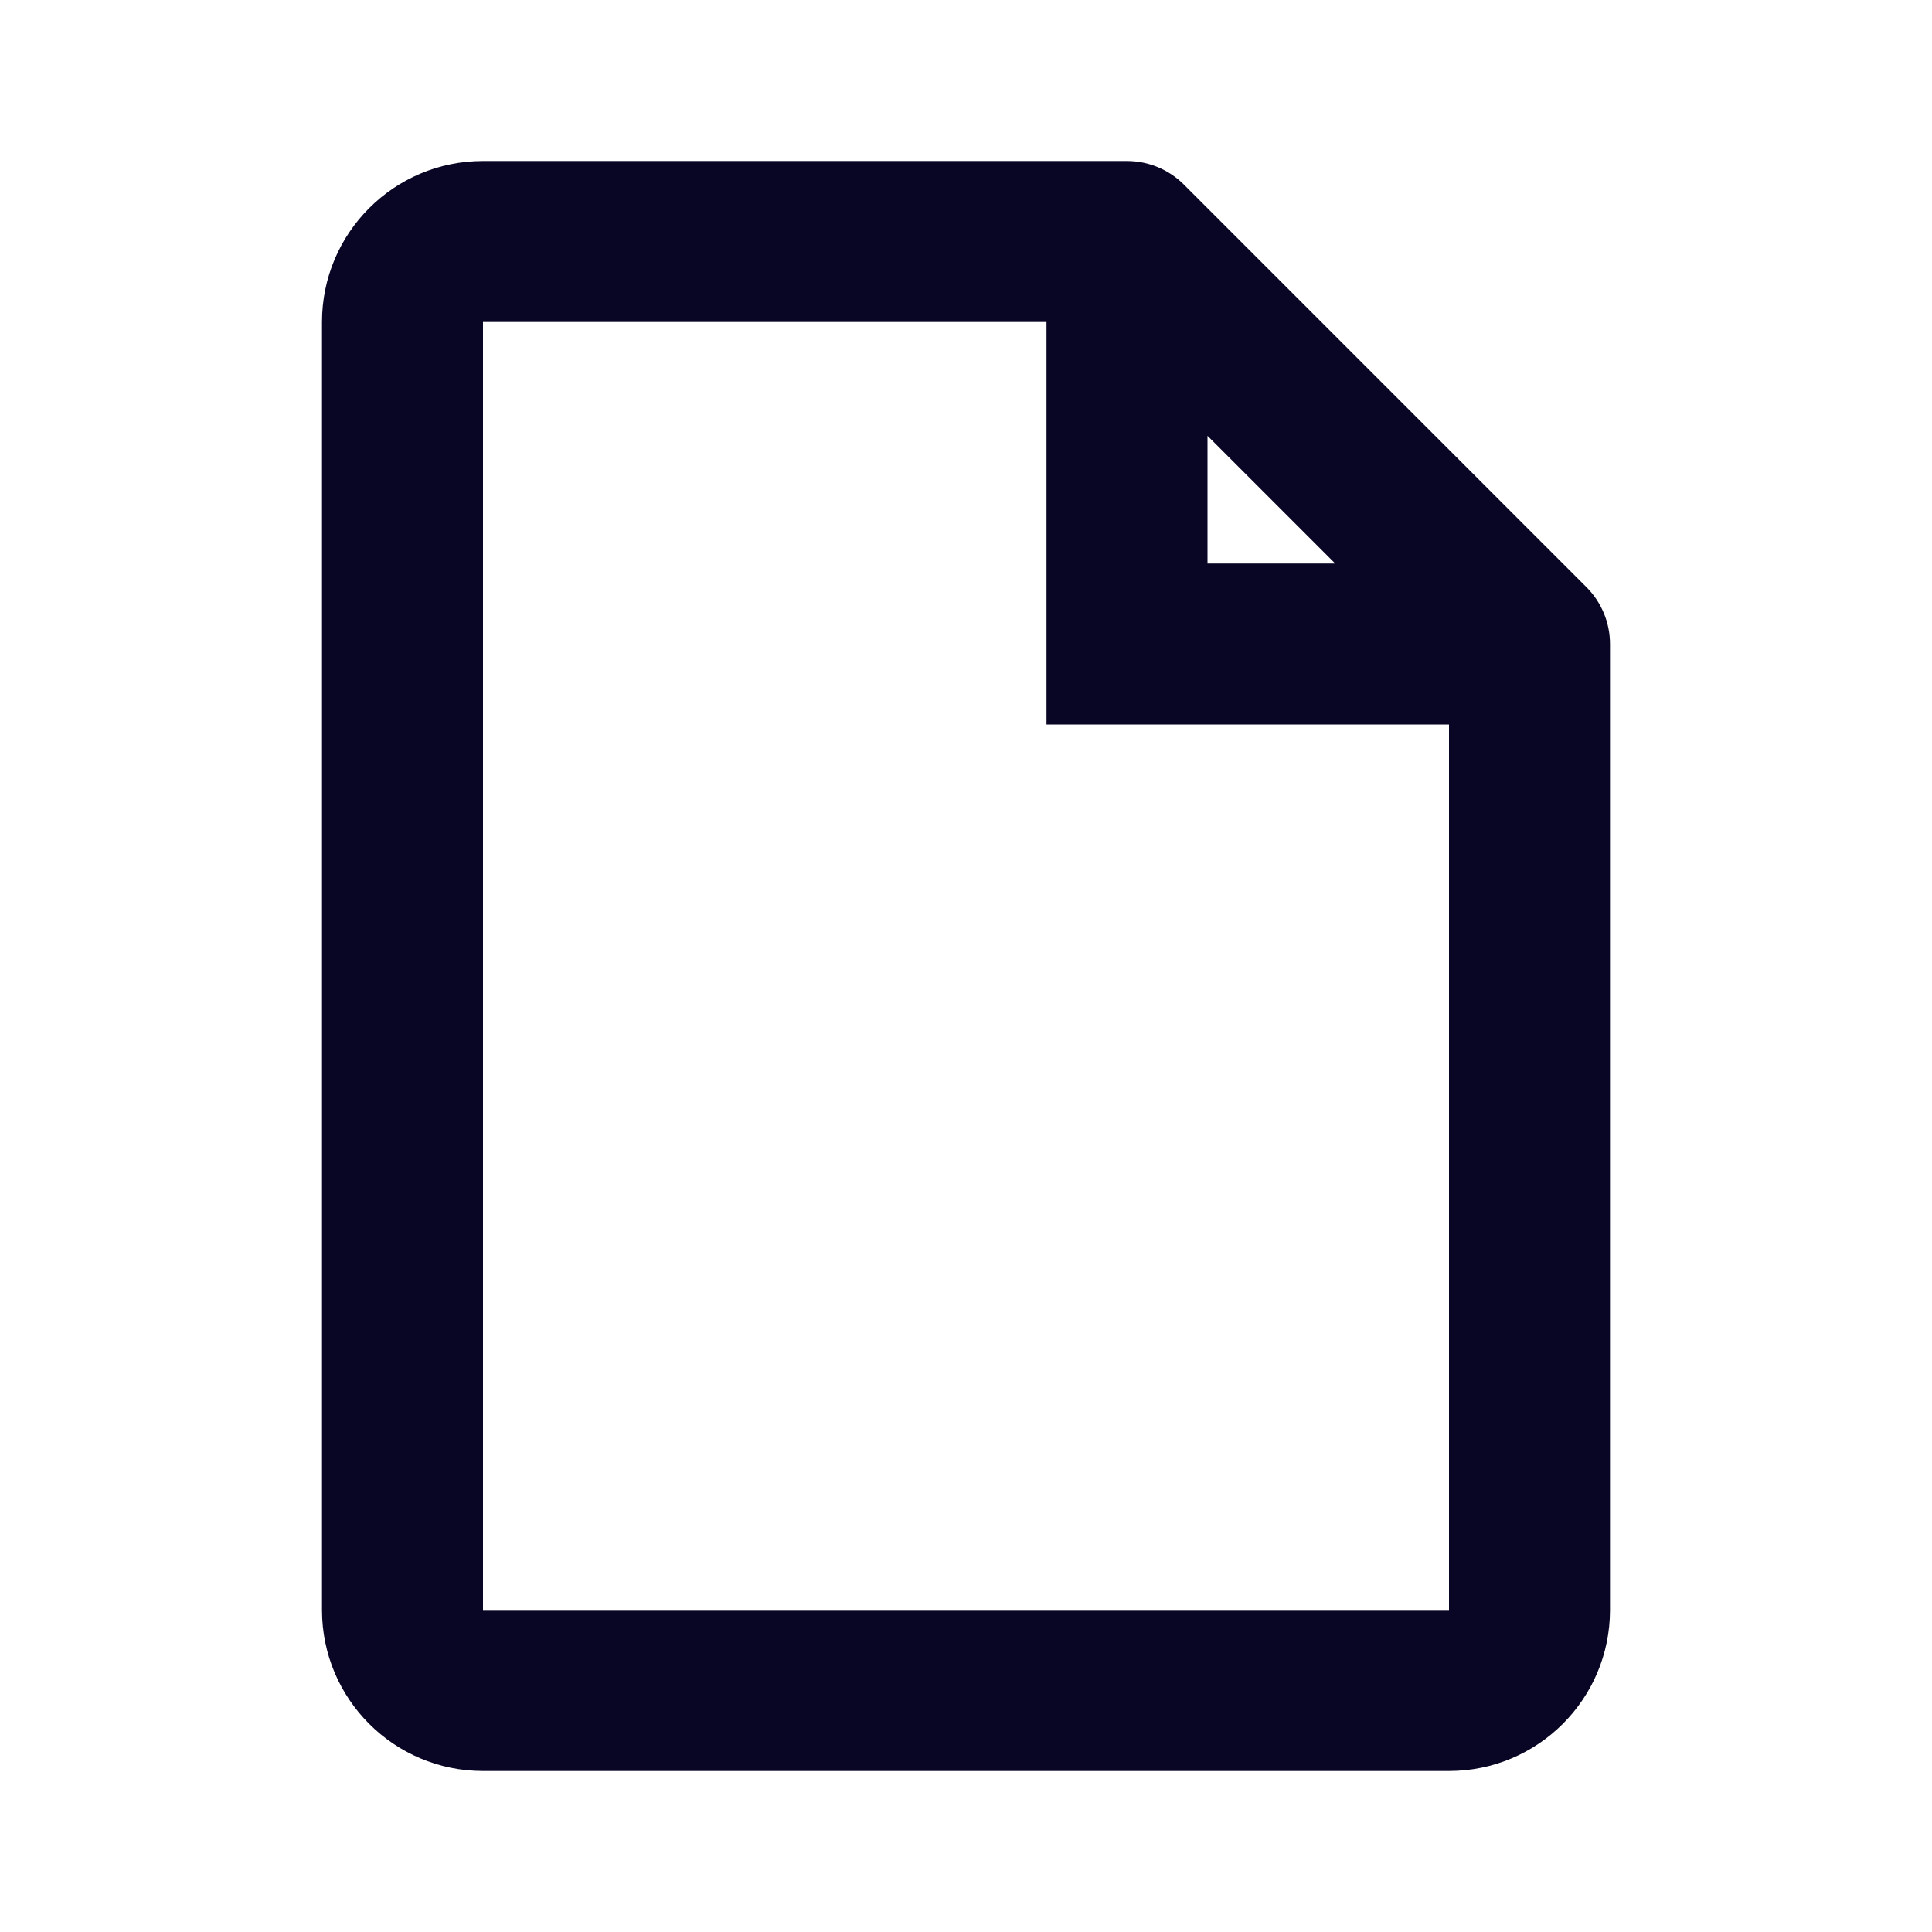
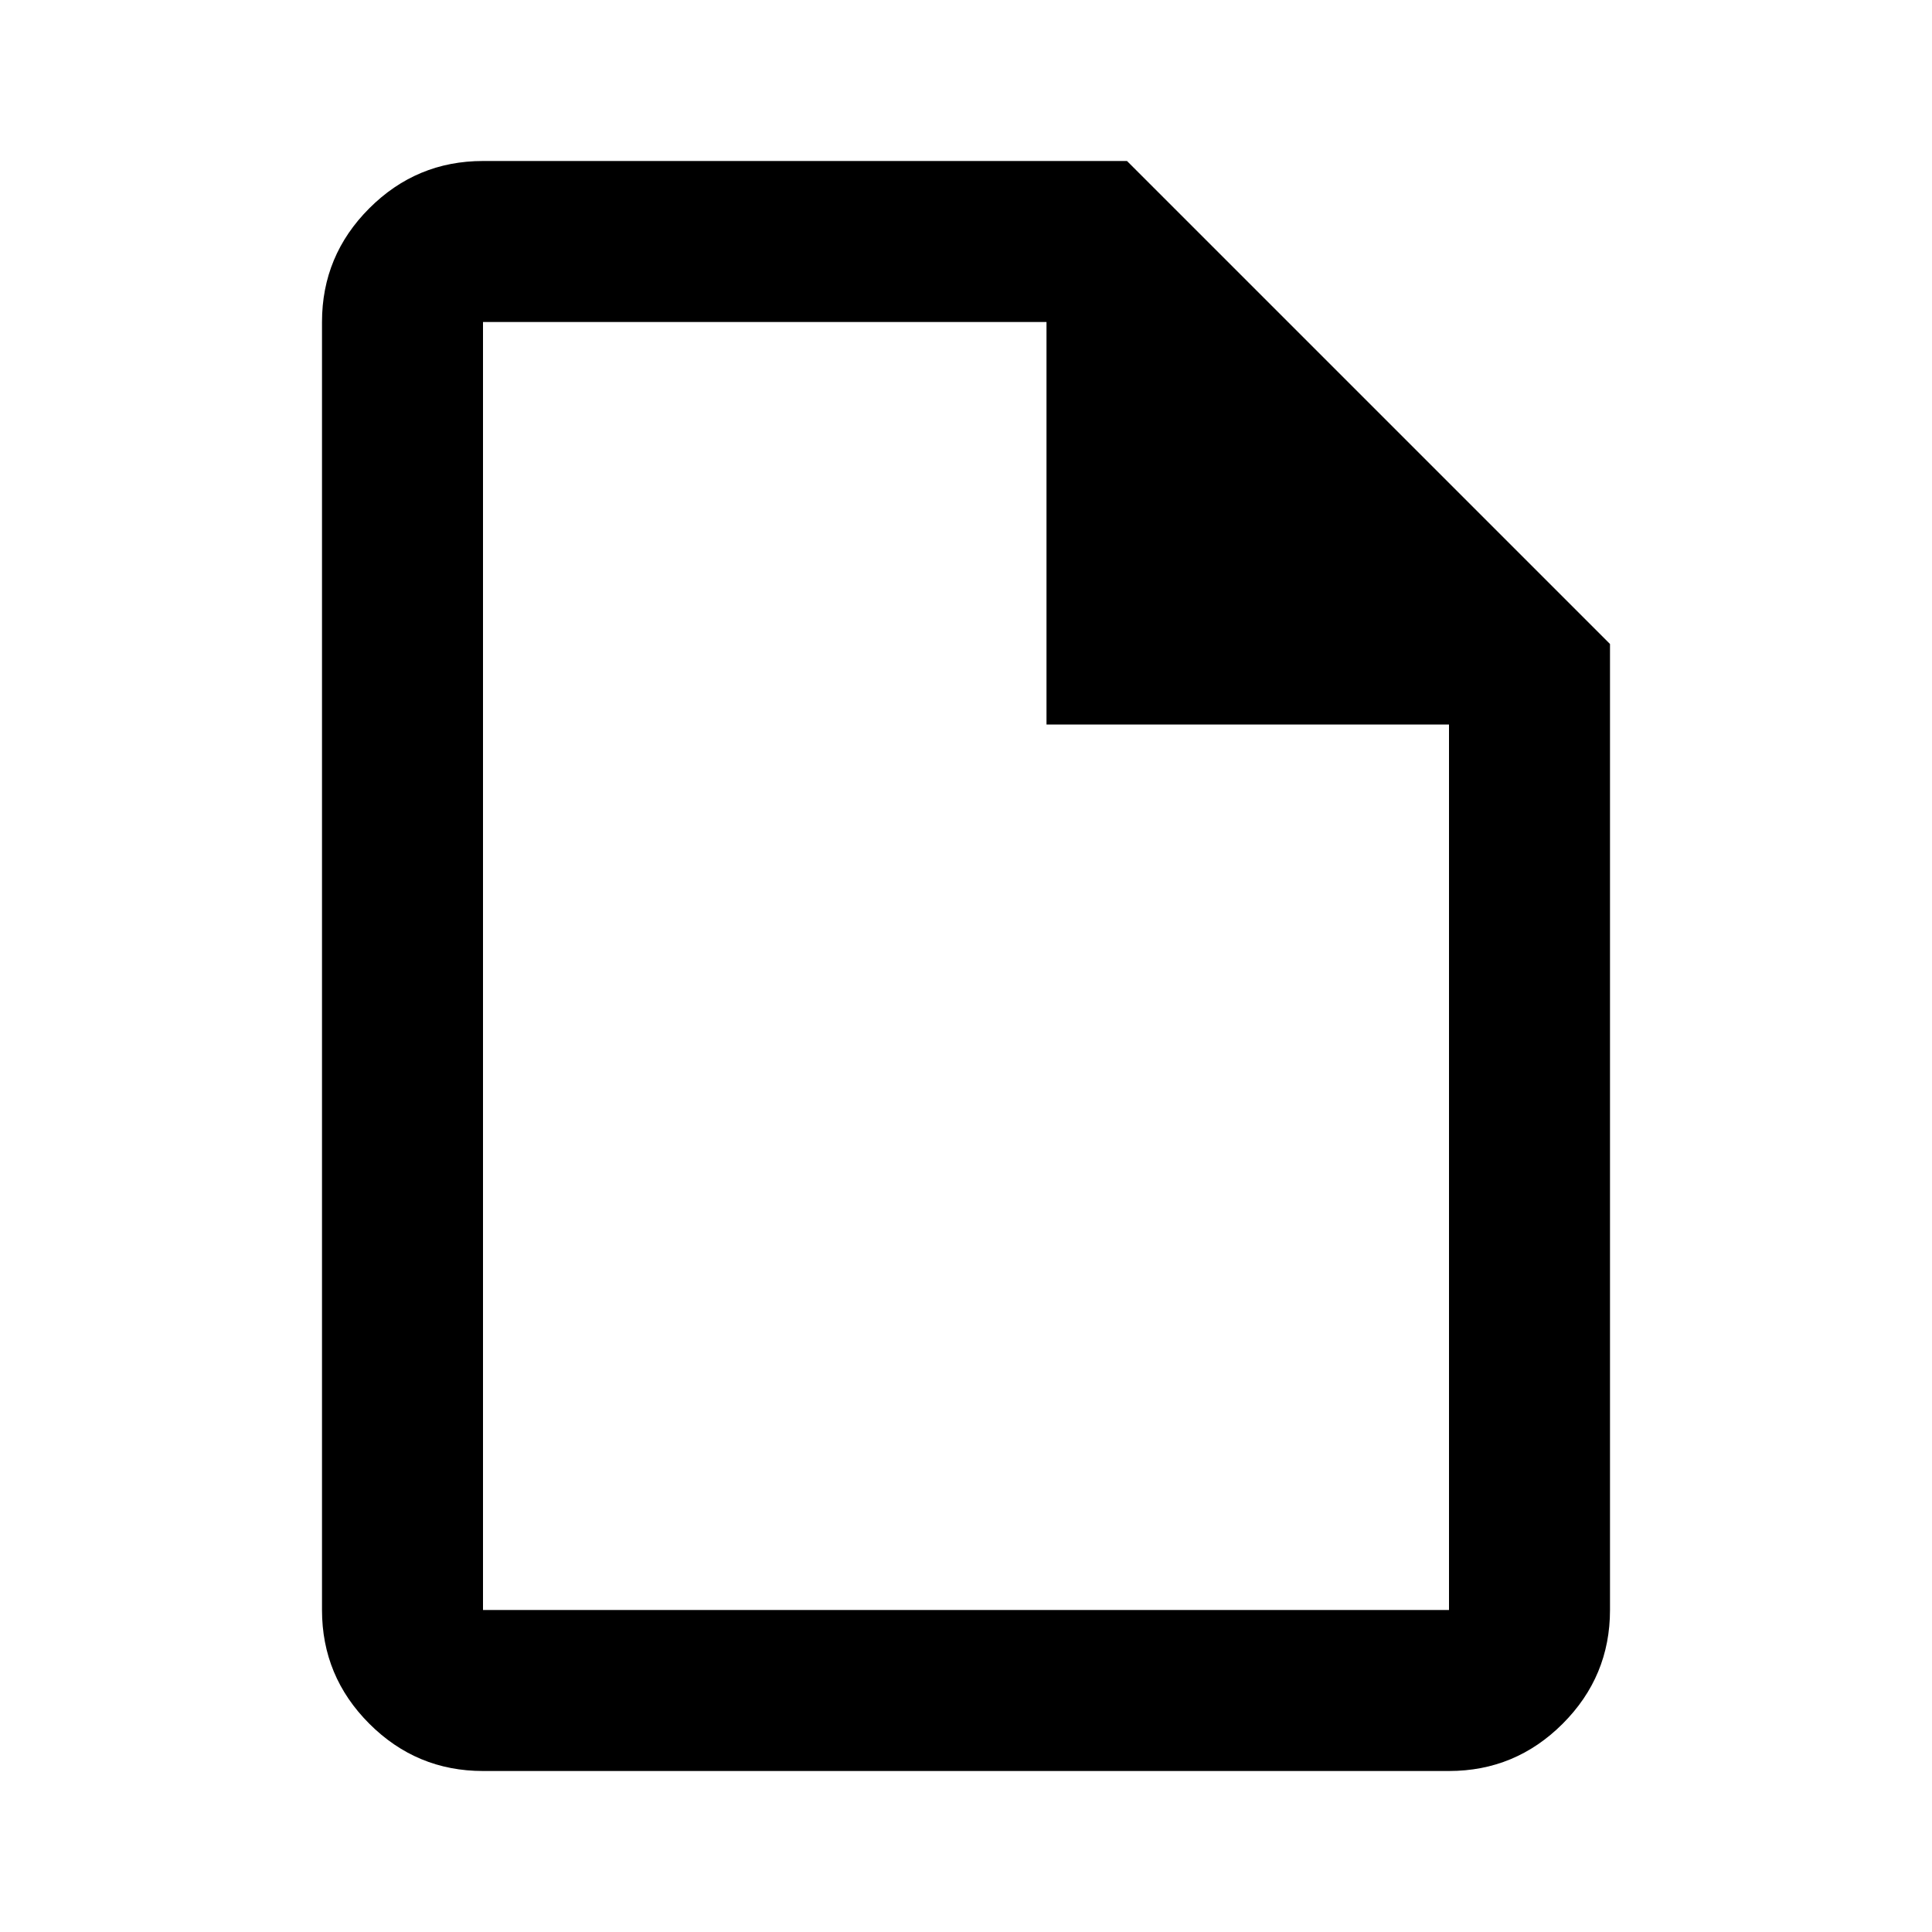
- <svg xmlns="http://www.w3.org/2000/svg" width="24" height="24" viewBox="0 0 24 24" fill="none">
-   <path fill-rule="evenodd" clip-rule="evenodd" d="M19.707 7.293A1 1 0 0 1 20 8v12a2 2 0 0 1-2 2H6a2 2 0 0 1-2-2V4a2 2 0 0 1 2-2h8a1 1 0 0 1 .707.293l5 5zM18 20V9h-5V4H6v16h12zM15 5.414V7h1.586L15 5.414z" fill="#080525" />
+ <svg xmlns="http://www.w3.org/2000/svg" height="24px" viewBox="0 -960 960 960" width="24px" fill="#000000">
+   <path d="M240-80q-33 0-56.5-23.5T160-160v-640q0-33 23.5-56.5T240-880h320l240 240v480q0 33-23.5 56.5T720-80H240Zm280-520v-200H240v640h480v-440H520ZM240-800v200-200 640-640Z" />
</svg>
